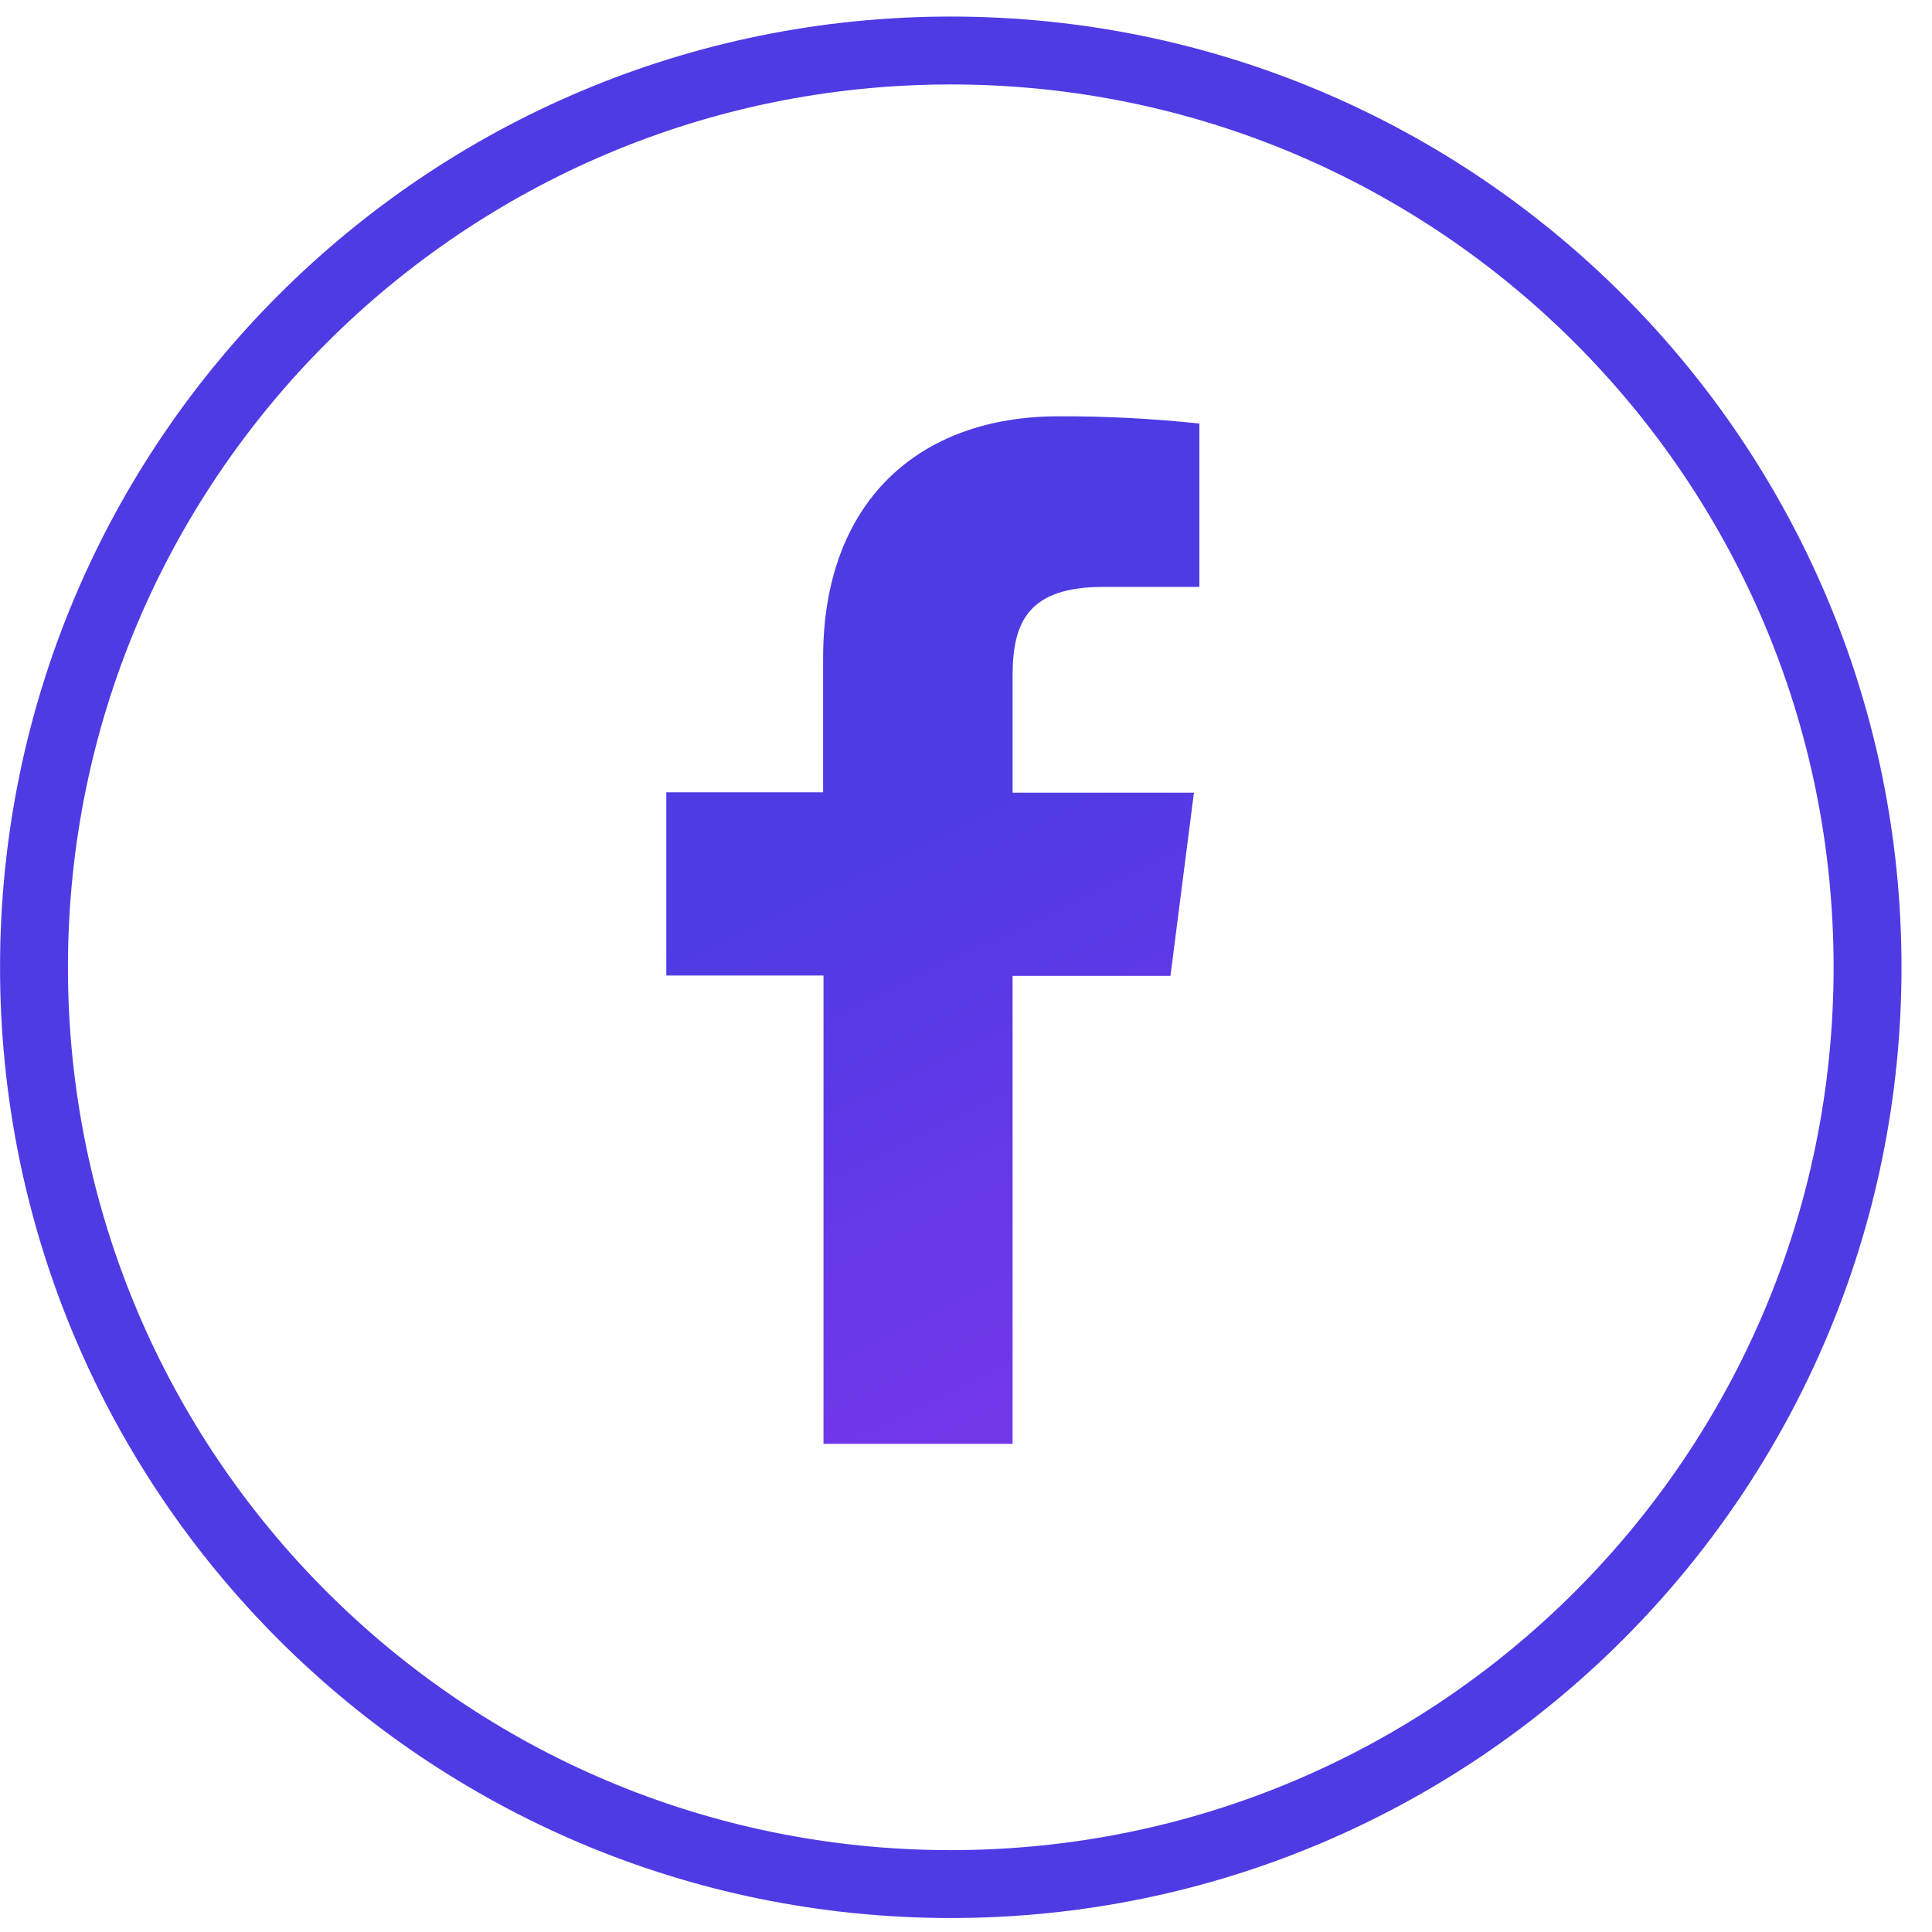
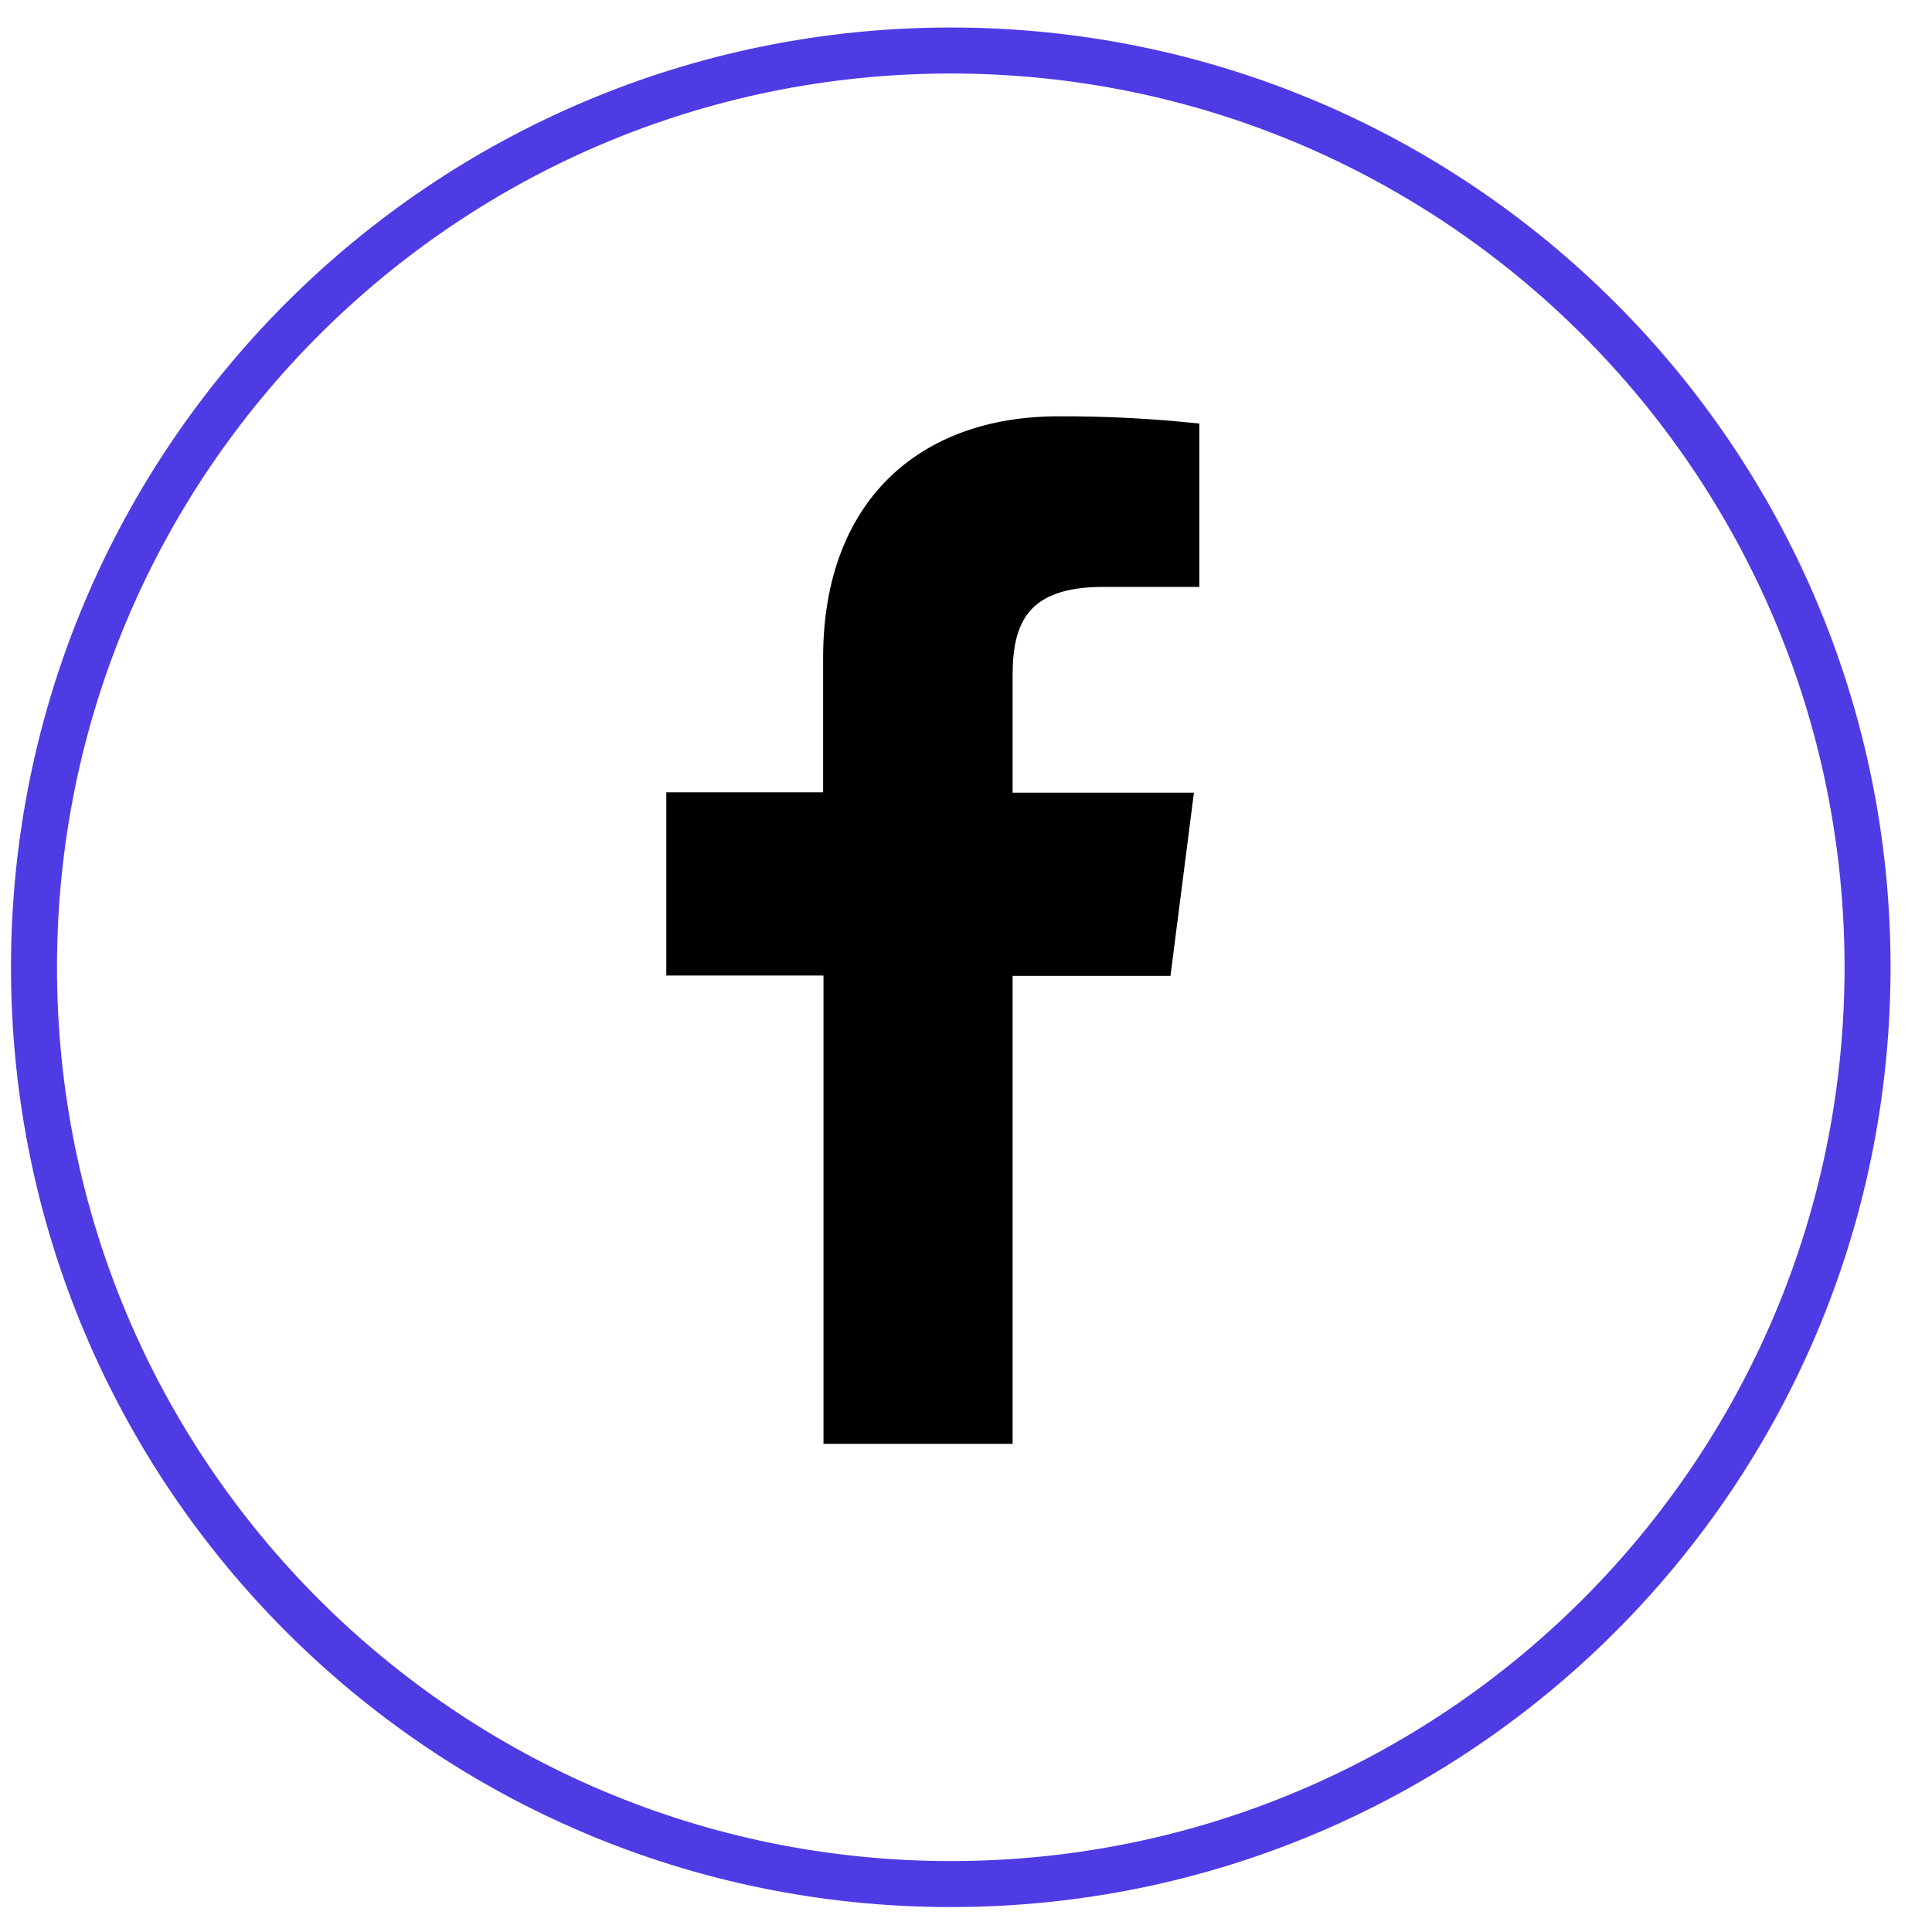
<svg xmlns="http://www.w3.org/2000/svg" width="42" height="42" viewBox="0 0 42 42" fill="none">
-   <circle cx="20.669" cy="21.028" r="19.93" stroke="#4E3BE4" stroke-width="1.476" />
+   <circle cx="20.669" cy="21.028" r="19.93" stroke="#4E3BE4" strokeWidth="1.476" />
  <path d="M22.013 31.388V21.215H25.445L25.955 17.232H22.013V14.695C22.013 13.546 22.333 12.759 23.983 12.759H26.073V9.208C25.056 9.099 24.034 9.046 23.011 9.05C19.977 9.05 17.894 10.902 17.894 14.302V17.224H14.485V21.207H17.902V31.388H22.013Z" fill="url(#paint0_linear_43_4126)" />
  <defs>
    <linearGradient id="paint0_linear_43_4126" x1="14.7" y1="20" x2="20.279" y2="31.388" gradientUnits="userSpaceOnUse">
-       <stop stop-color="#4D3BE4" />
-       <stop offset="1" stop-color="#7337EA" />
+       <stop stopColor="#4D3BE4" />
+       <stop offset="1" stopColor="#7337EA" />
    </linearGradient>
  </defs>
</svg>
